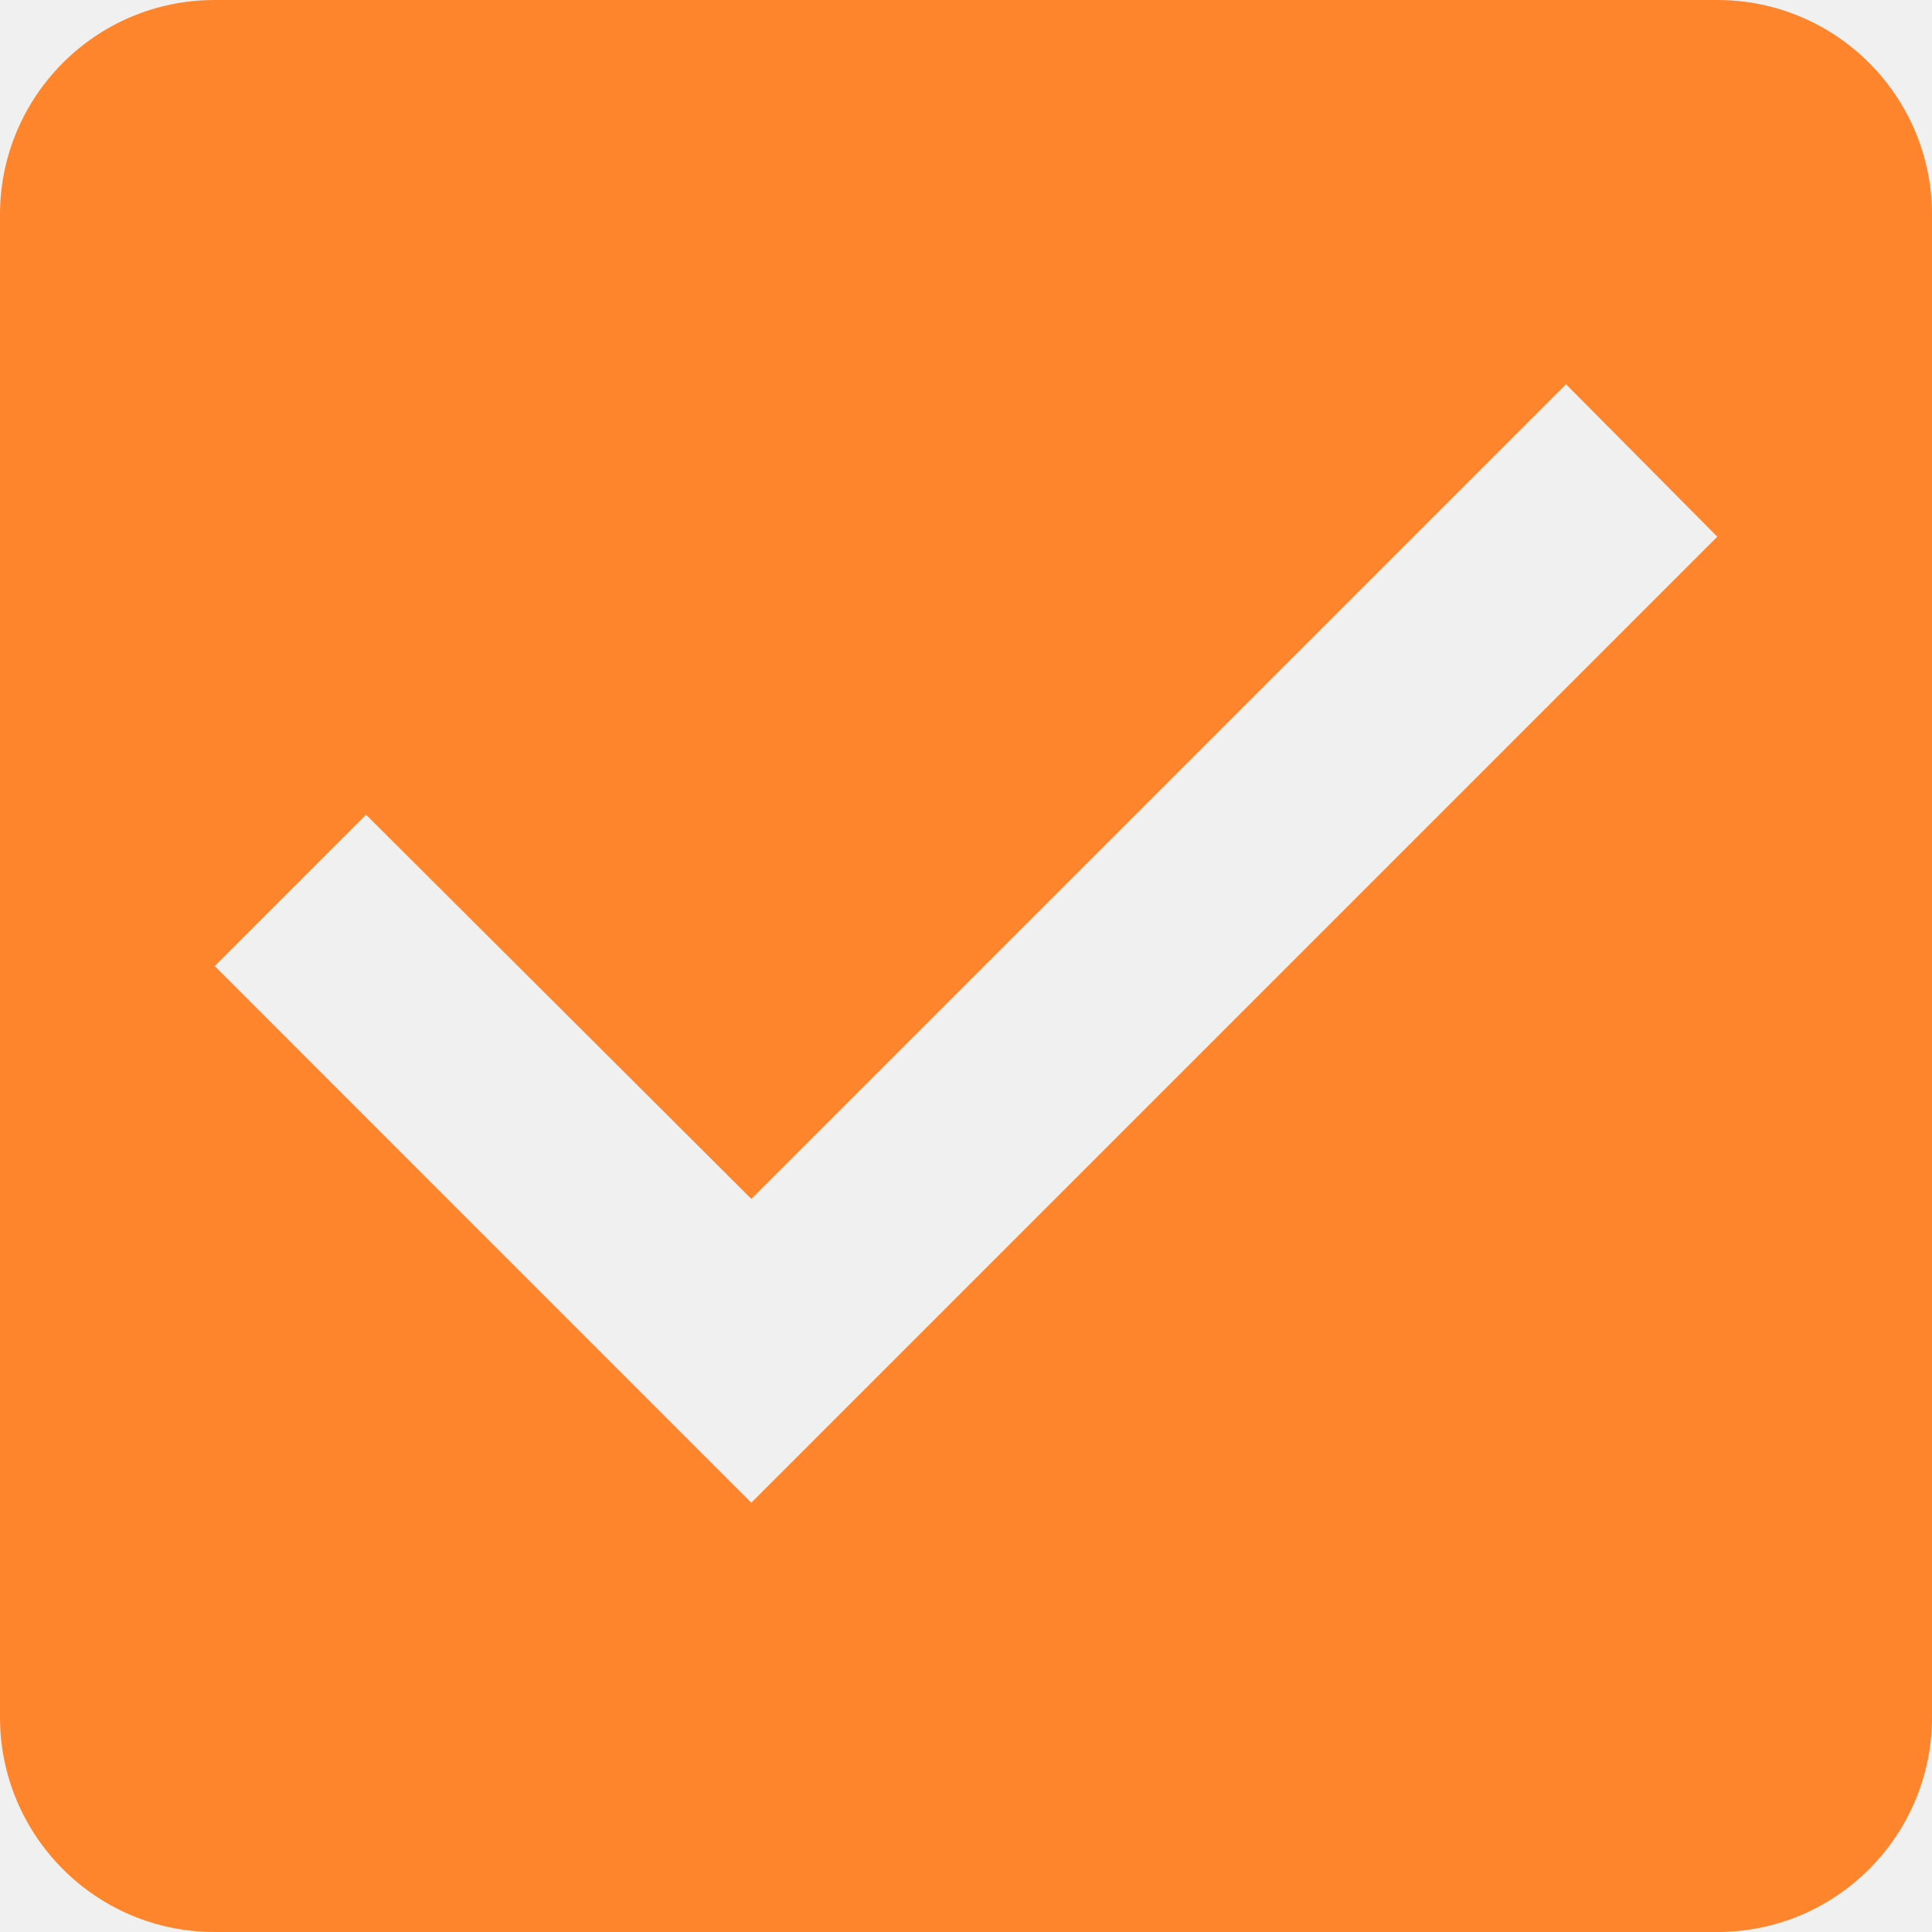
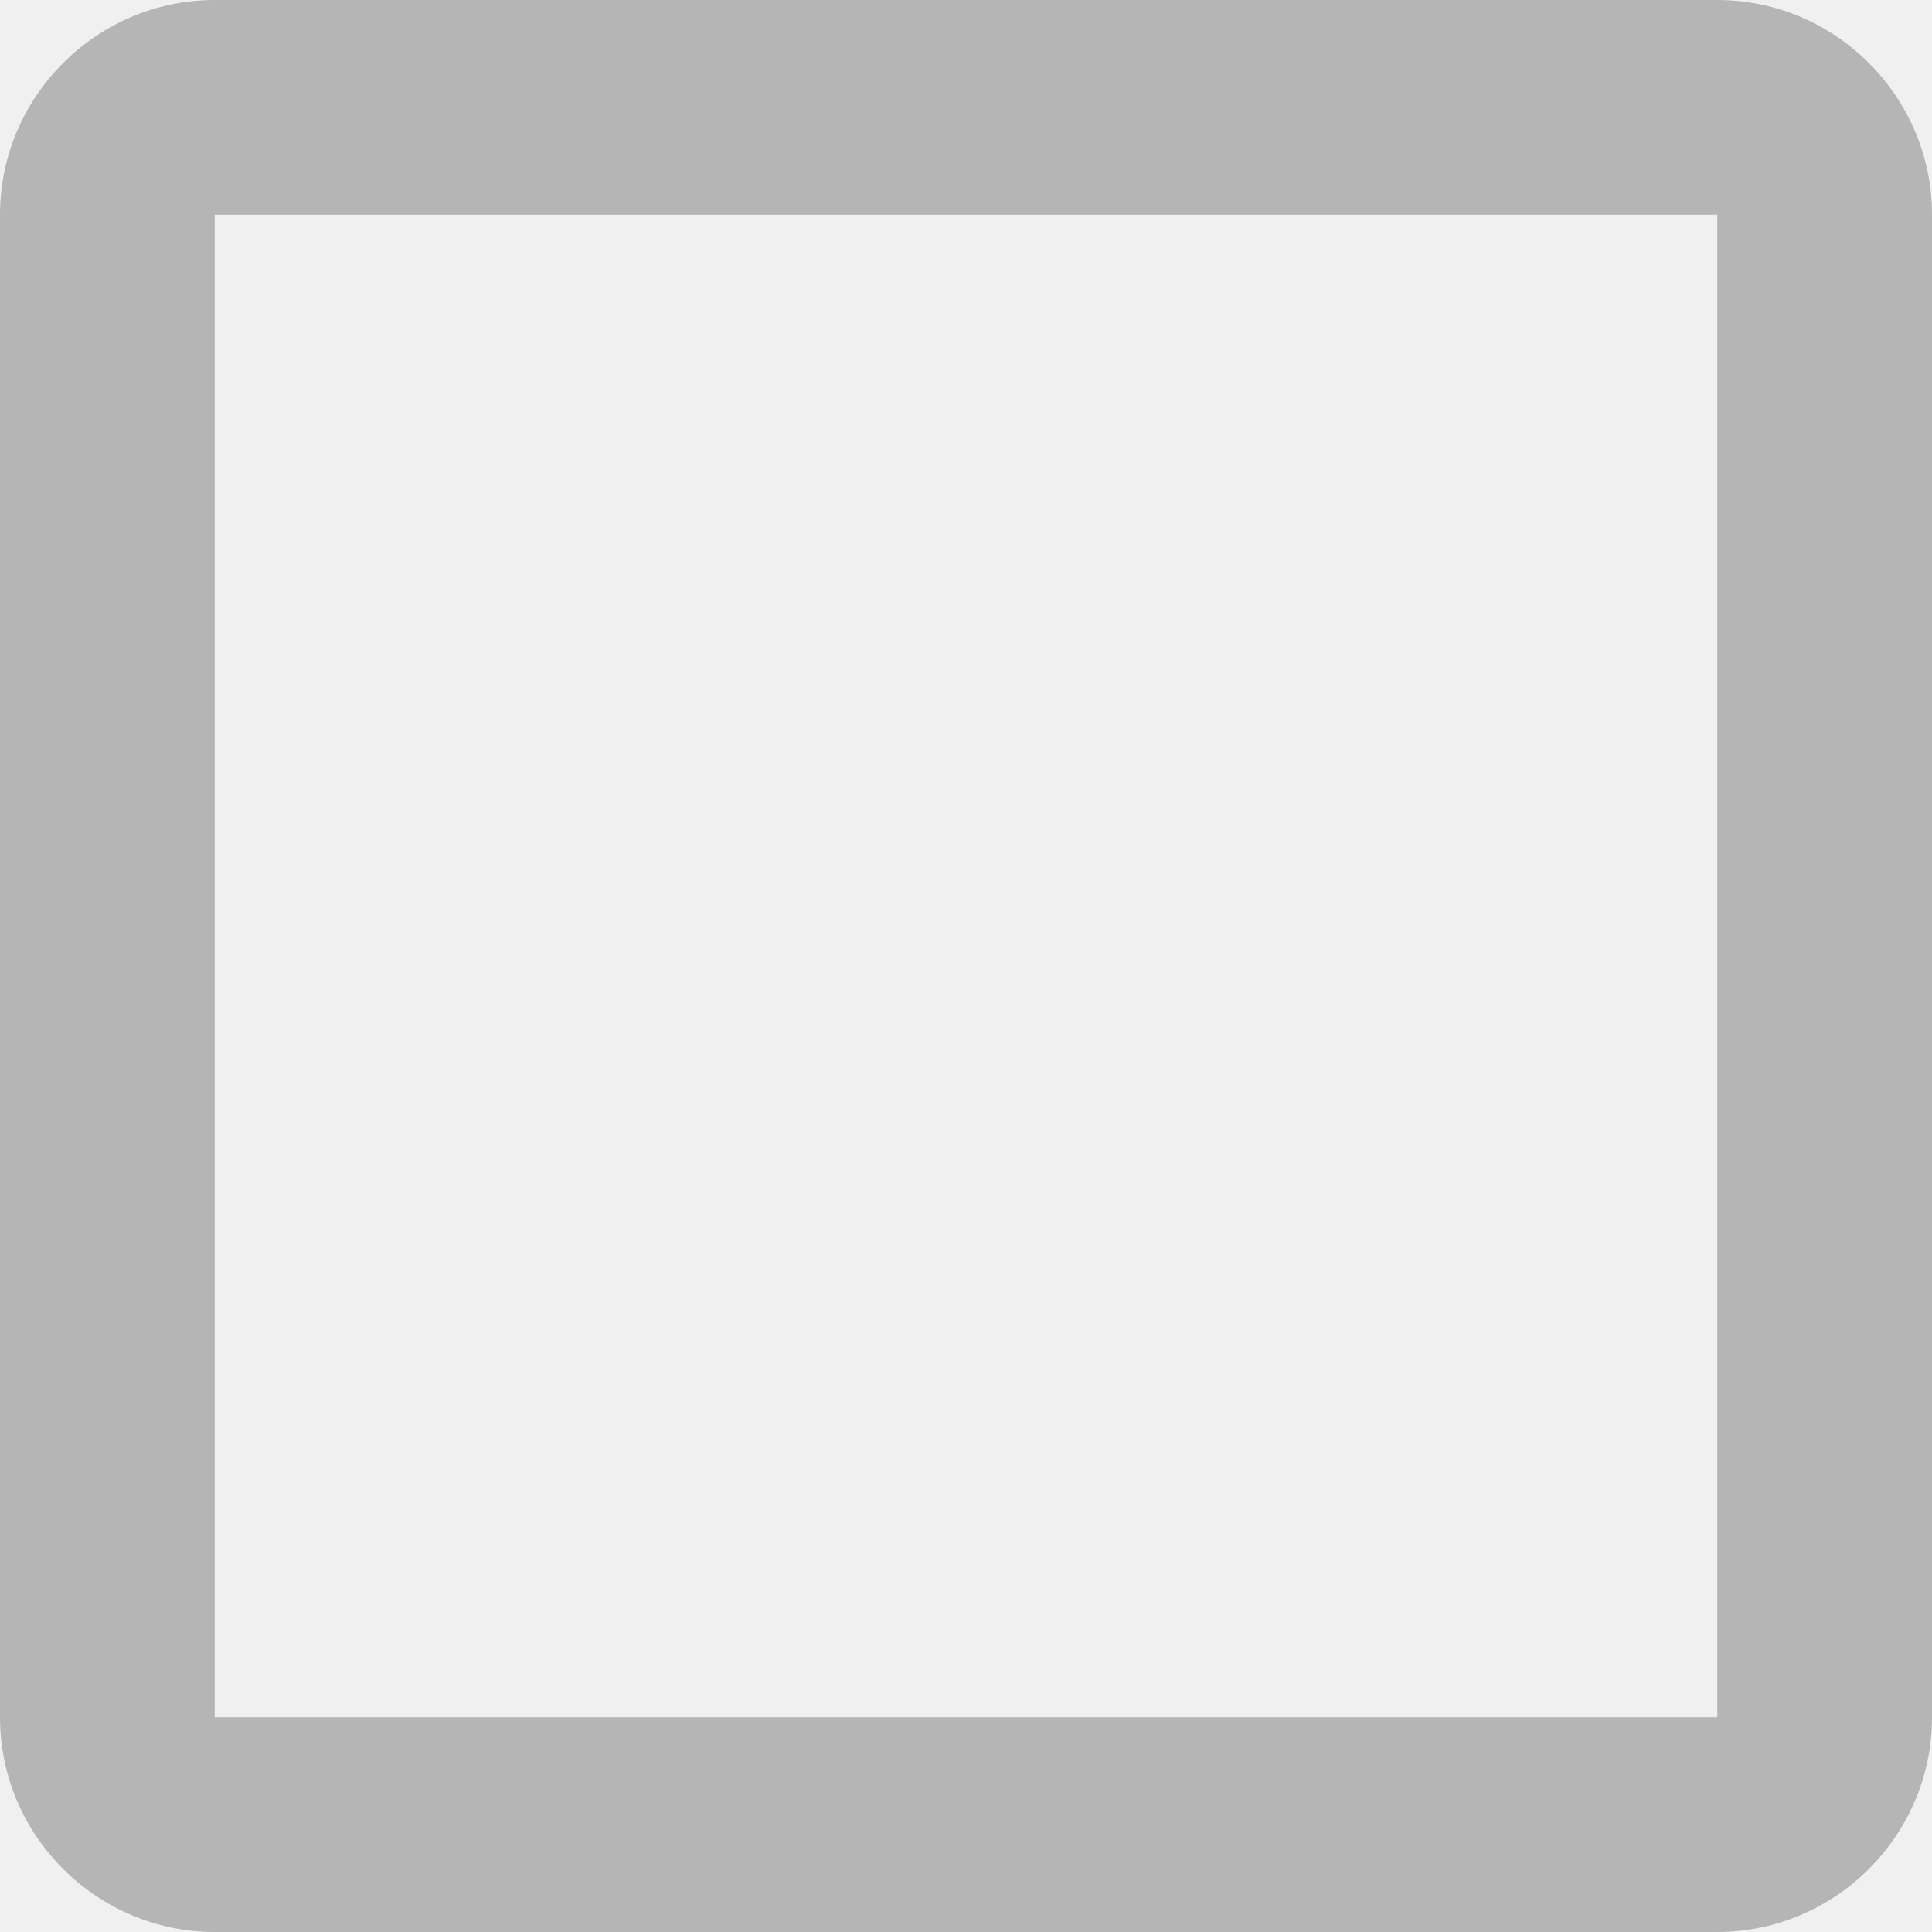
<svg xmlns="http://www.w3.org/2000/svg" width="24" height="24" viewBox="0 0 24 24" fill="none">
-   <g clip-path="url(#clip0_1555_487)">
-     <path d="M21.333 0H2.667C1.187 0 0 1.2 0 2.667V21.333C0 22.8 1.187 24 2.667 24H21.333C22.813 24 24 22.8 24 21.333V2.667C24 1.2 22.813 0 21.333 0ZM9.333 18.667L2.667 12L4.547 10.12L9.333 14.893L19.453 4.773L21.333 6.667L9.333 18.667Z" fill="#FF852D" />
+   <g clip-path="url(#clip0_1555_4167)">
+     <path d="M21.333 2.667V21.333H2.667V2.667H21.333ZM21.333 0H2.667C1.2 0 0 1.2 0 2.667V21.333C0 22.8 1.2 24 2.667 24H21.333C22.8 24 24 22.8 24 21.333V2.667C24 1.2 22.8 0 21.333 0Z" fill="#B5B5B5" />
  </g>
  <defs>
-     <clipPath id="clip0_1555_487">
+     <clipPath id="clip0_1555_4167">
      <rect width="24" height="24" fill="white" />
    </clipPath>
  </defs>
</svg>
